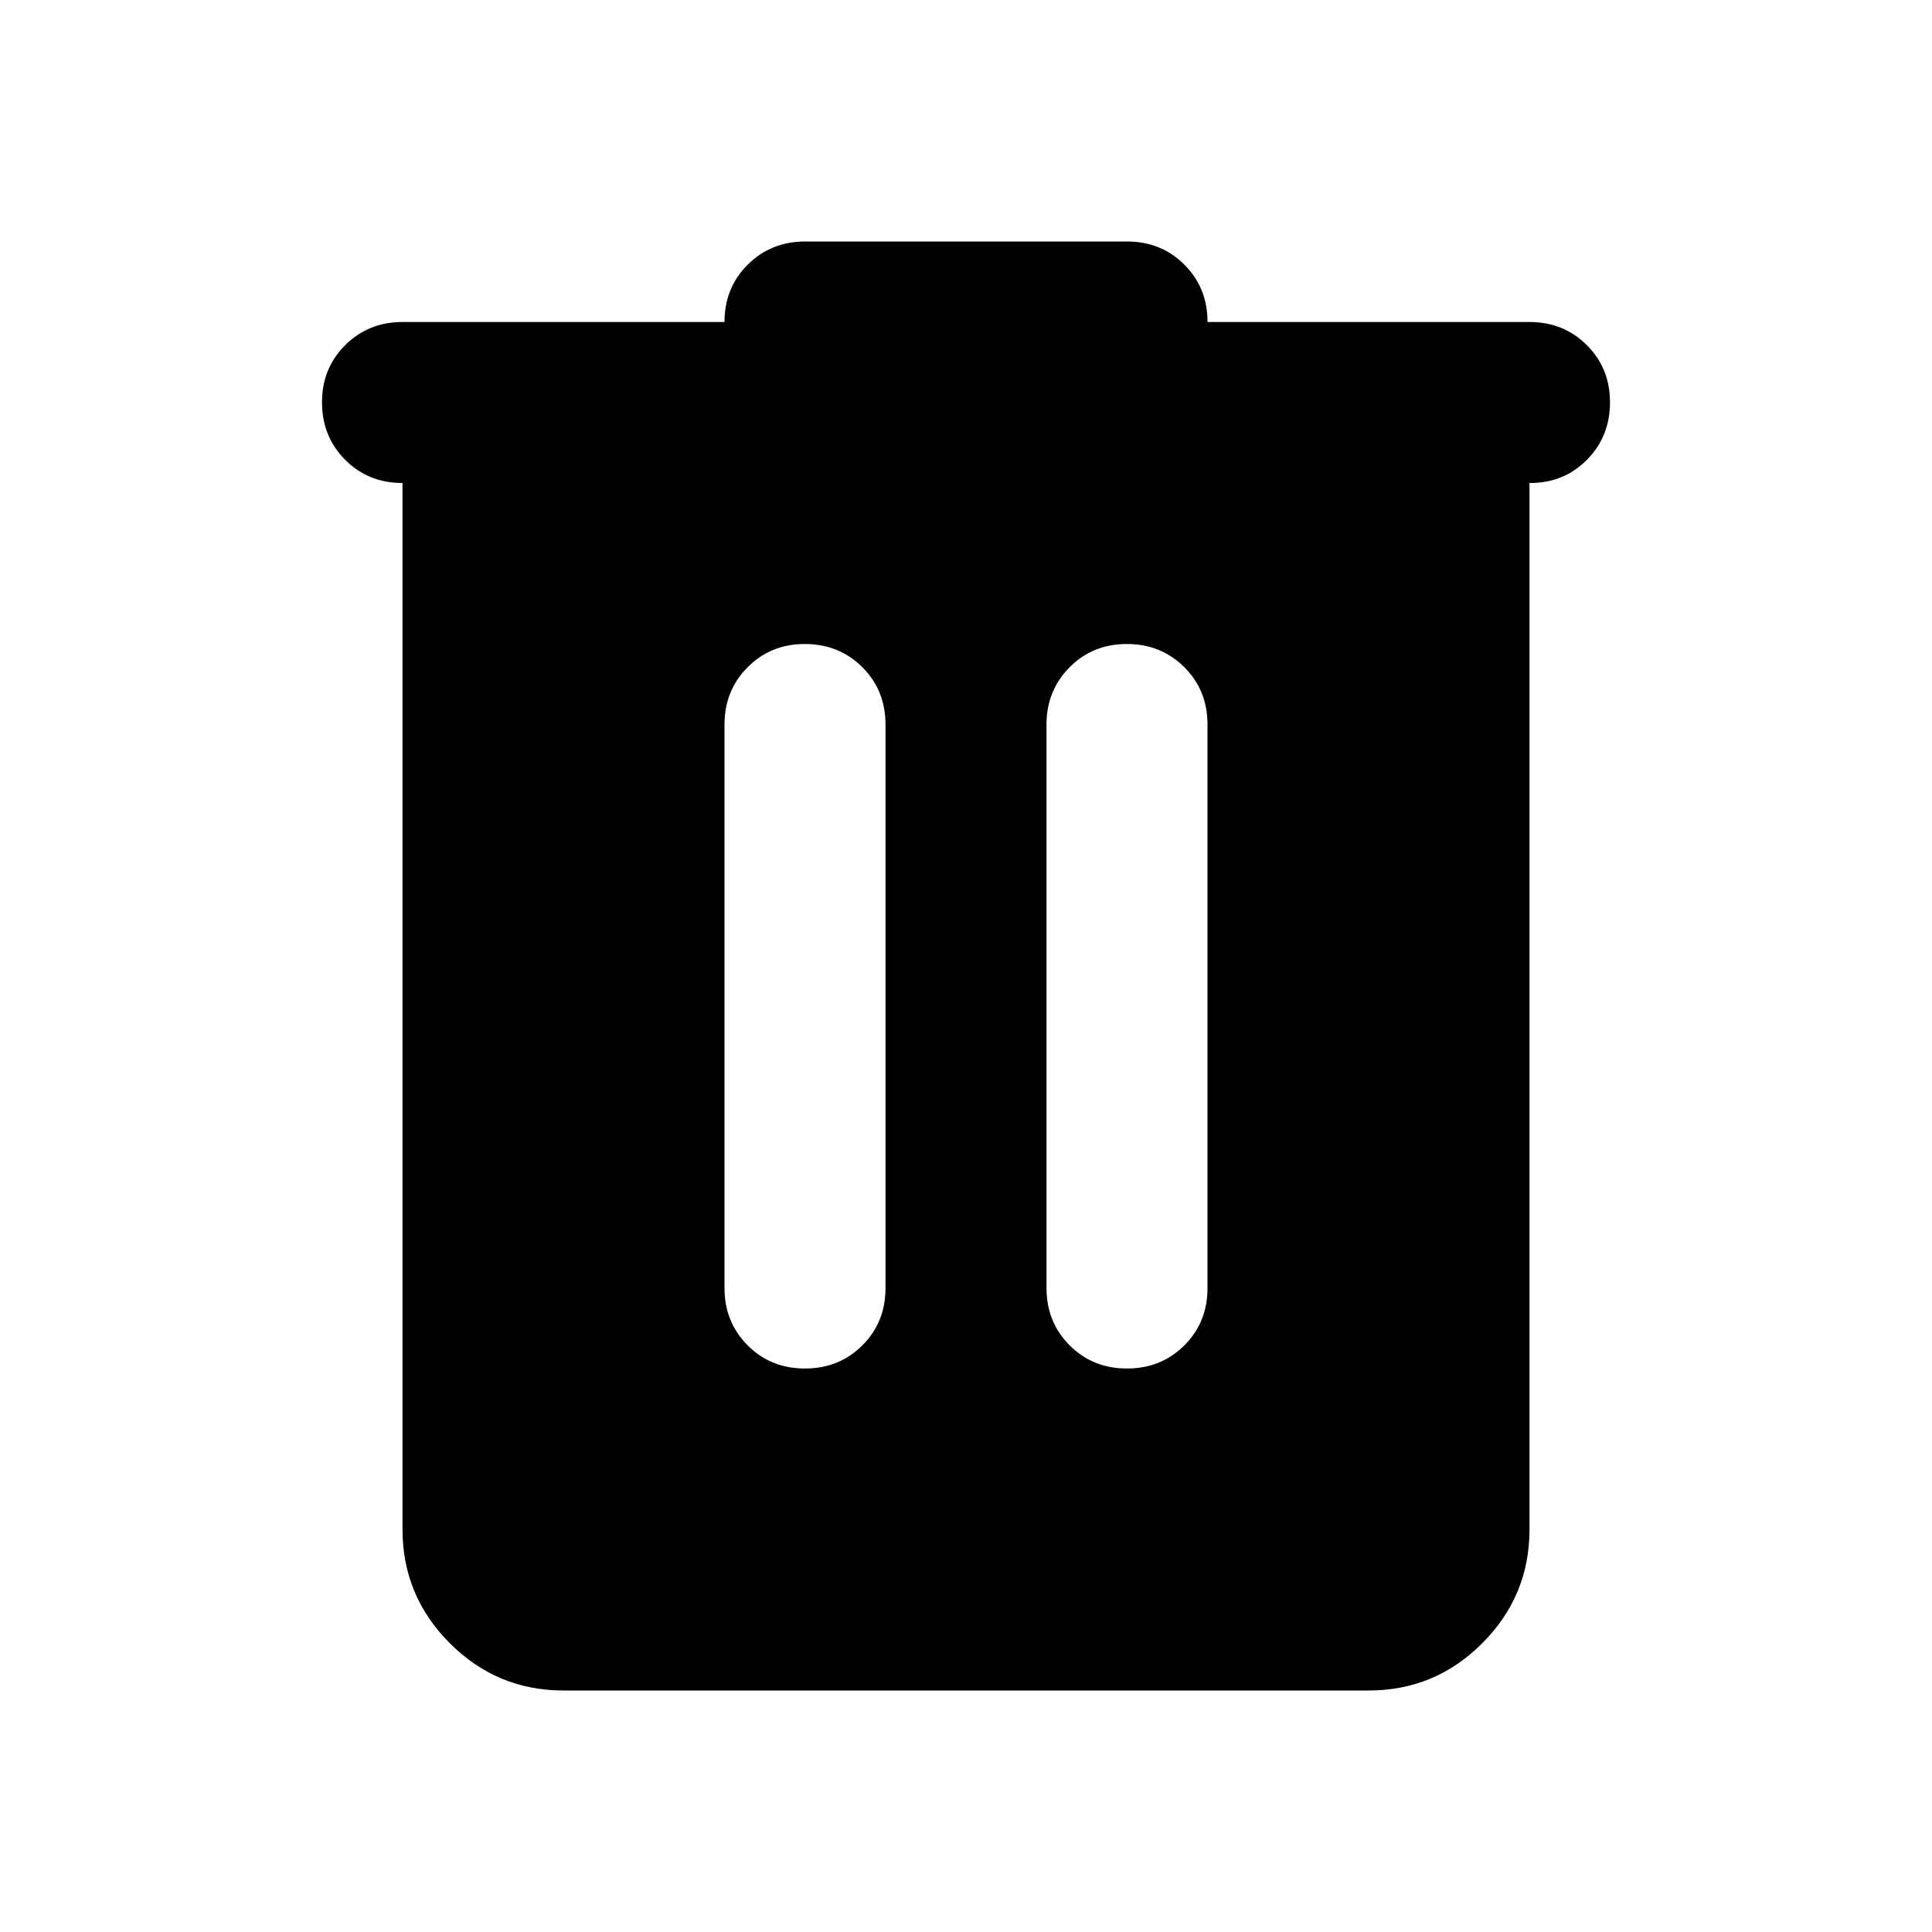
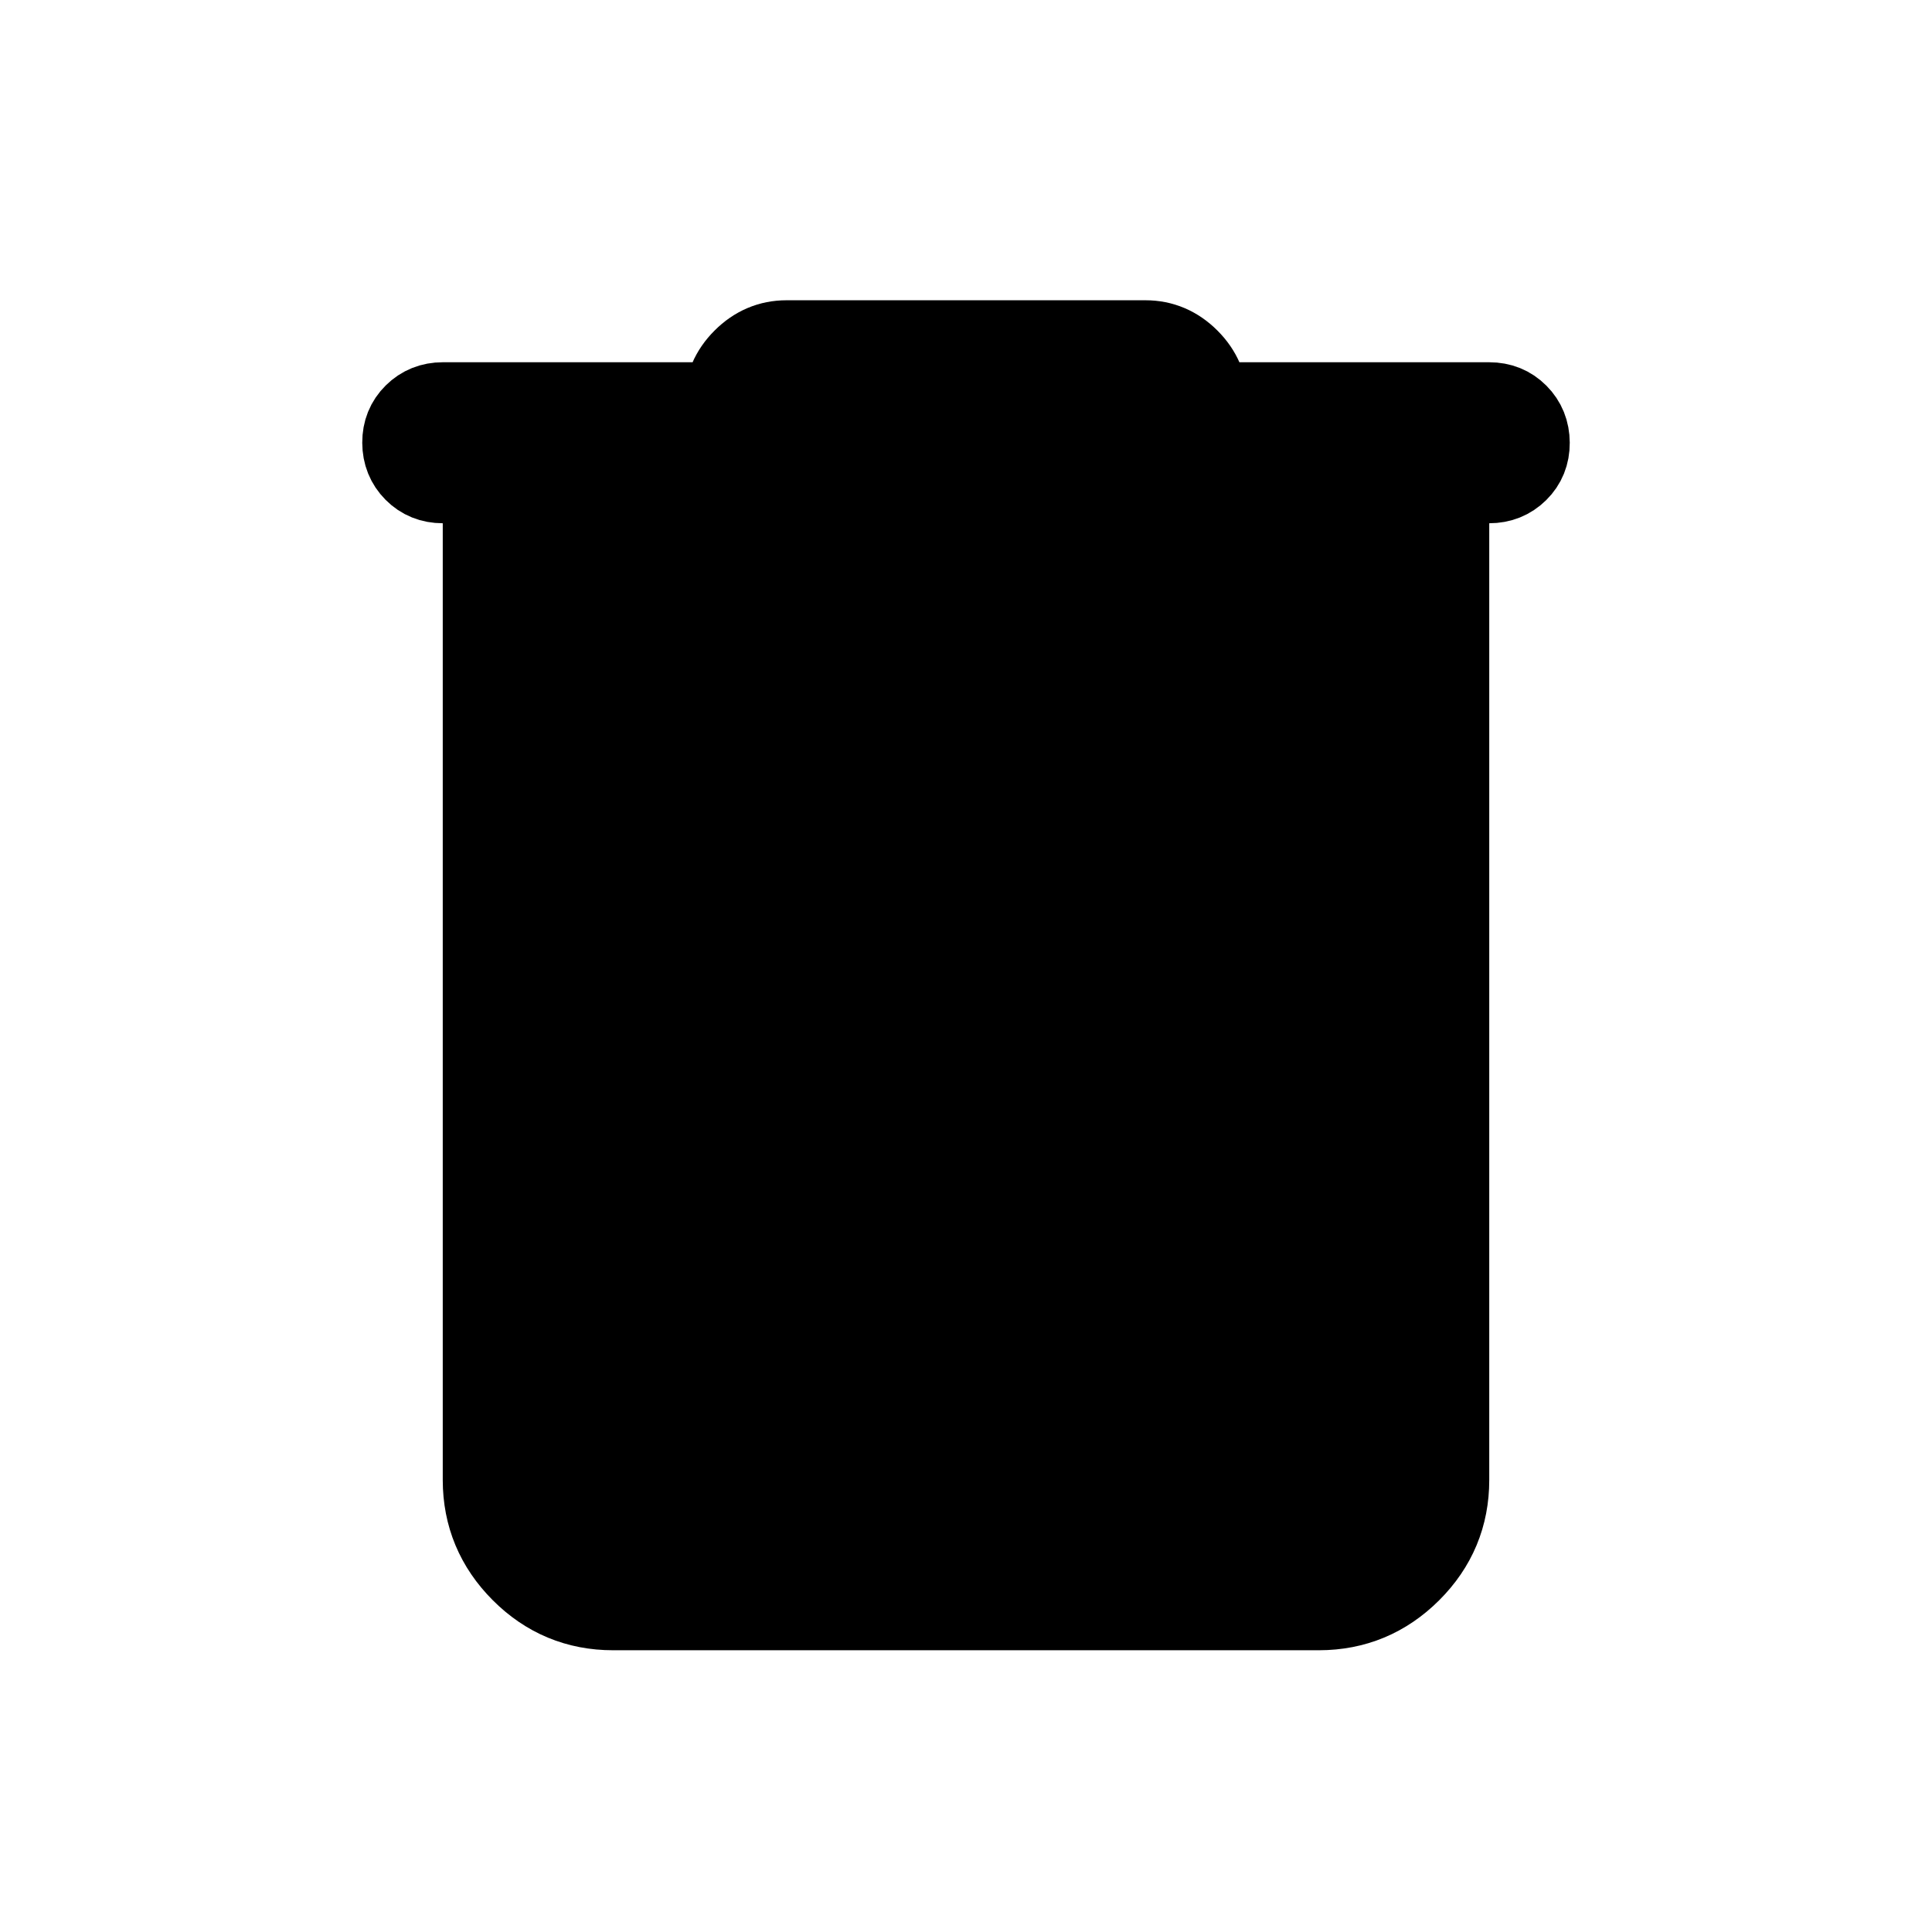
<svg xmlns="http://www.w3.org/2000/svg" viewBox="0 0 24 24">
-   <path fill="currentColor" d="M7 21q-.825 0-1.412-.587T5 19V6q-.425 0-.712-.288T4 5t.288-.712T5 4h4q0-.425.288-.712T10 3h4q.425 0 .713.288T15 4h4q.425 0 .713.288T20 5t-.288.713T19 6v13q0 .825-.587 1.413T17 21zm3-4q.425 0 .713-.288T11 16V9q0-.425-.288-.712T10 8t-.712.288T9 9v7q0 .425.288.713T10 17m4 0q.425 0 .713-.288T15 16V9q0-.425-.288-.712T14 8t-.712.288T13 9v7q0 .425.288.713T14 17" />
+   <path fill="currentColor" stroke="currentColor" d="M7.616 20q-.667 0-1.141-.475T6 18.386V6h-.5q-.213 0-.356-.144T5 5.499t.144-.356T5.5 5H9q0-.31.23-.54t.54-.23h4.46q.31 0 .54.23T15 5h3.5q.213 0 .356.144t.144.357t-.144.356T18.5 6H18v12.385q0 .666-.475 1.14t-1.14.475zm2.692-3q.213 0 .357-.144t.143-.356v-8q0-.213-.144-.356T10.307 8t-.356.144t-.143.356v8q0 .213.144.356q.144.144.356.144m3.385 0q.213 0 .356-.144t.143-.356v-8q0-.213-.144-.356Q13.904 8 13.692 8q-.213 0-.357.144t-.143.356v8q0 .213.144.356t.357.144" />
</svg>
